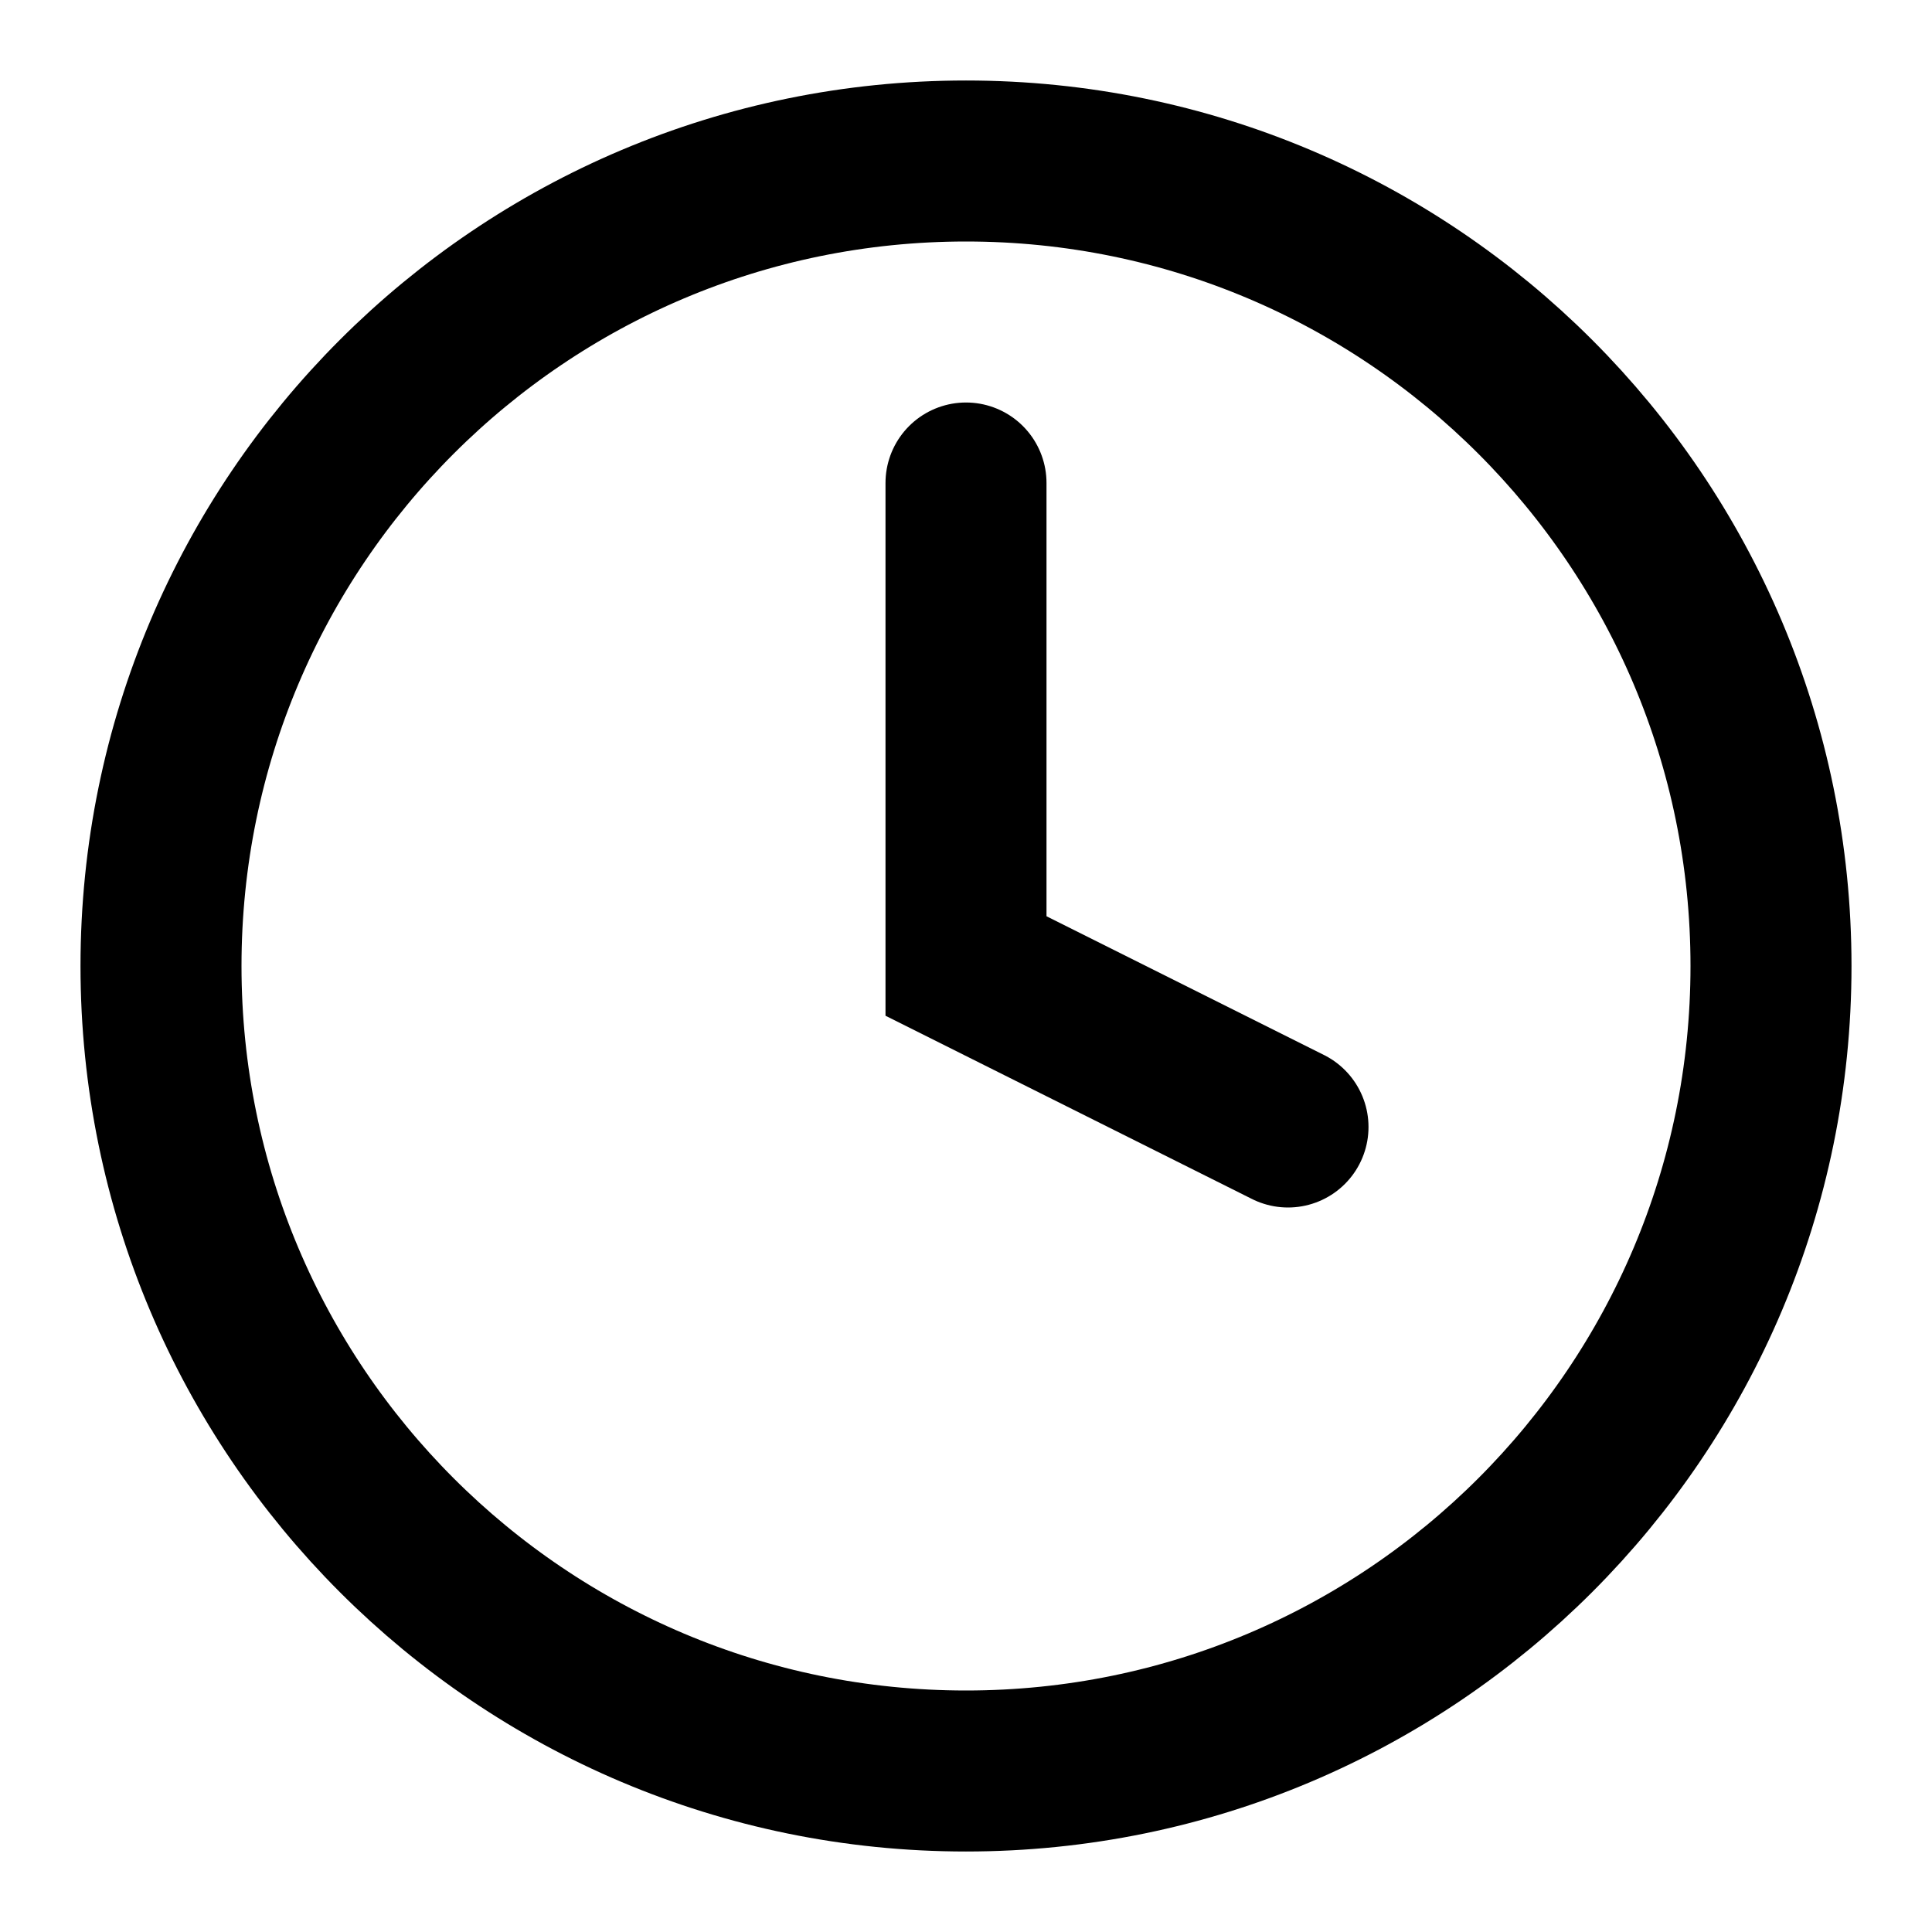
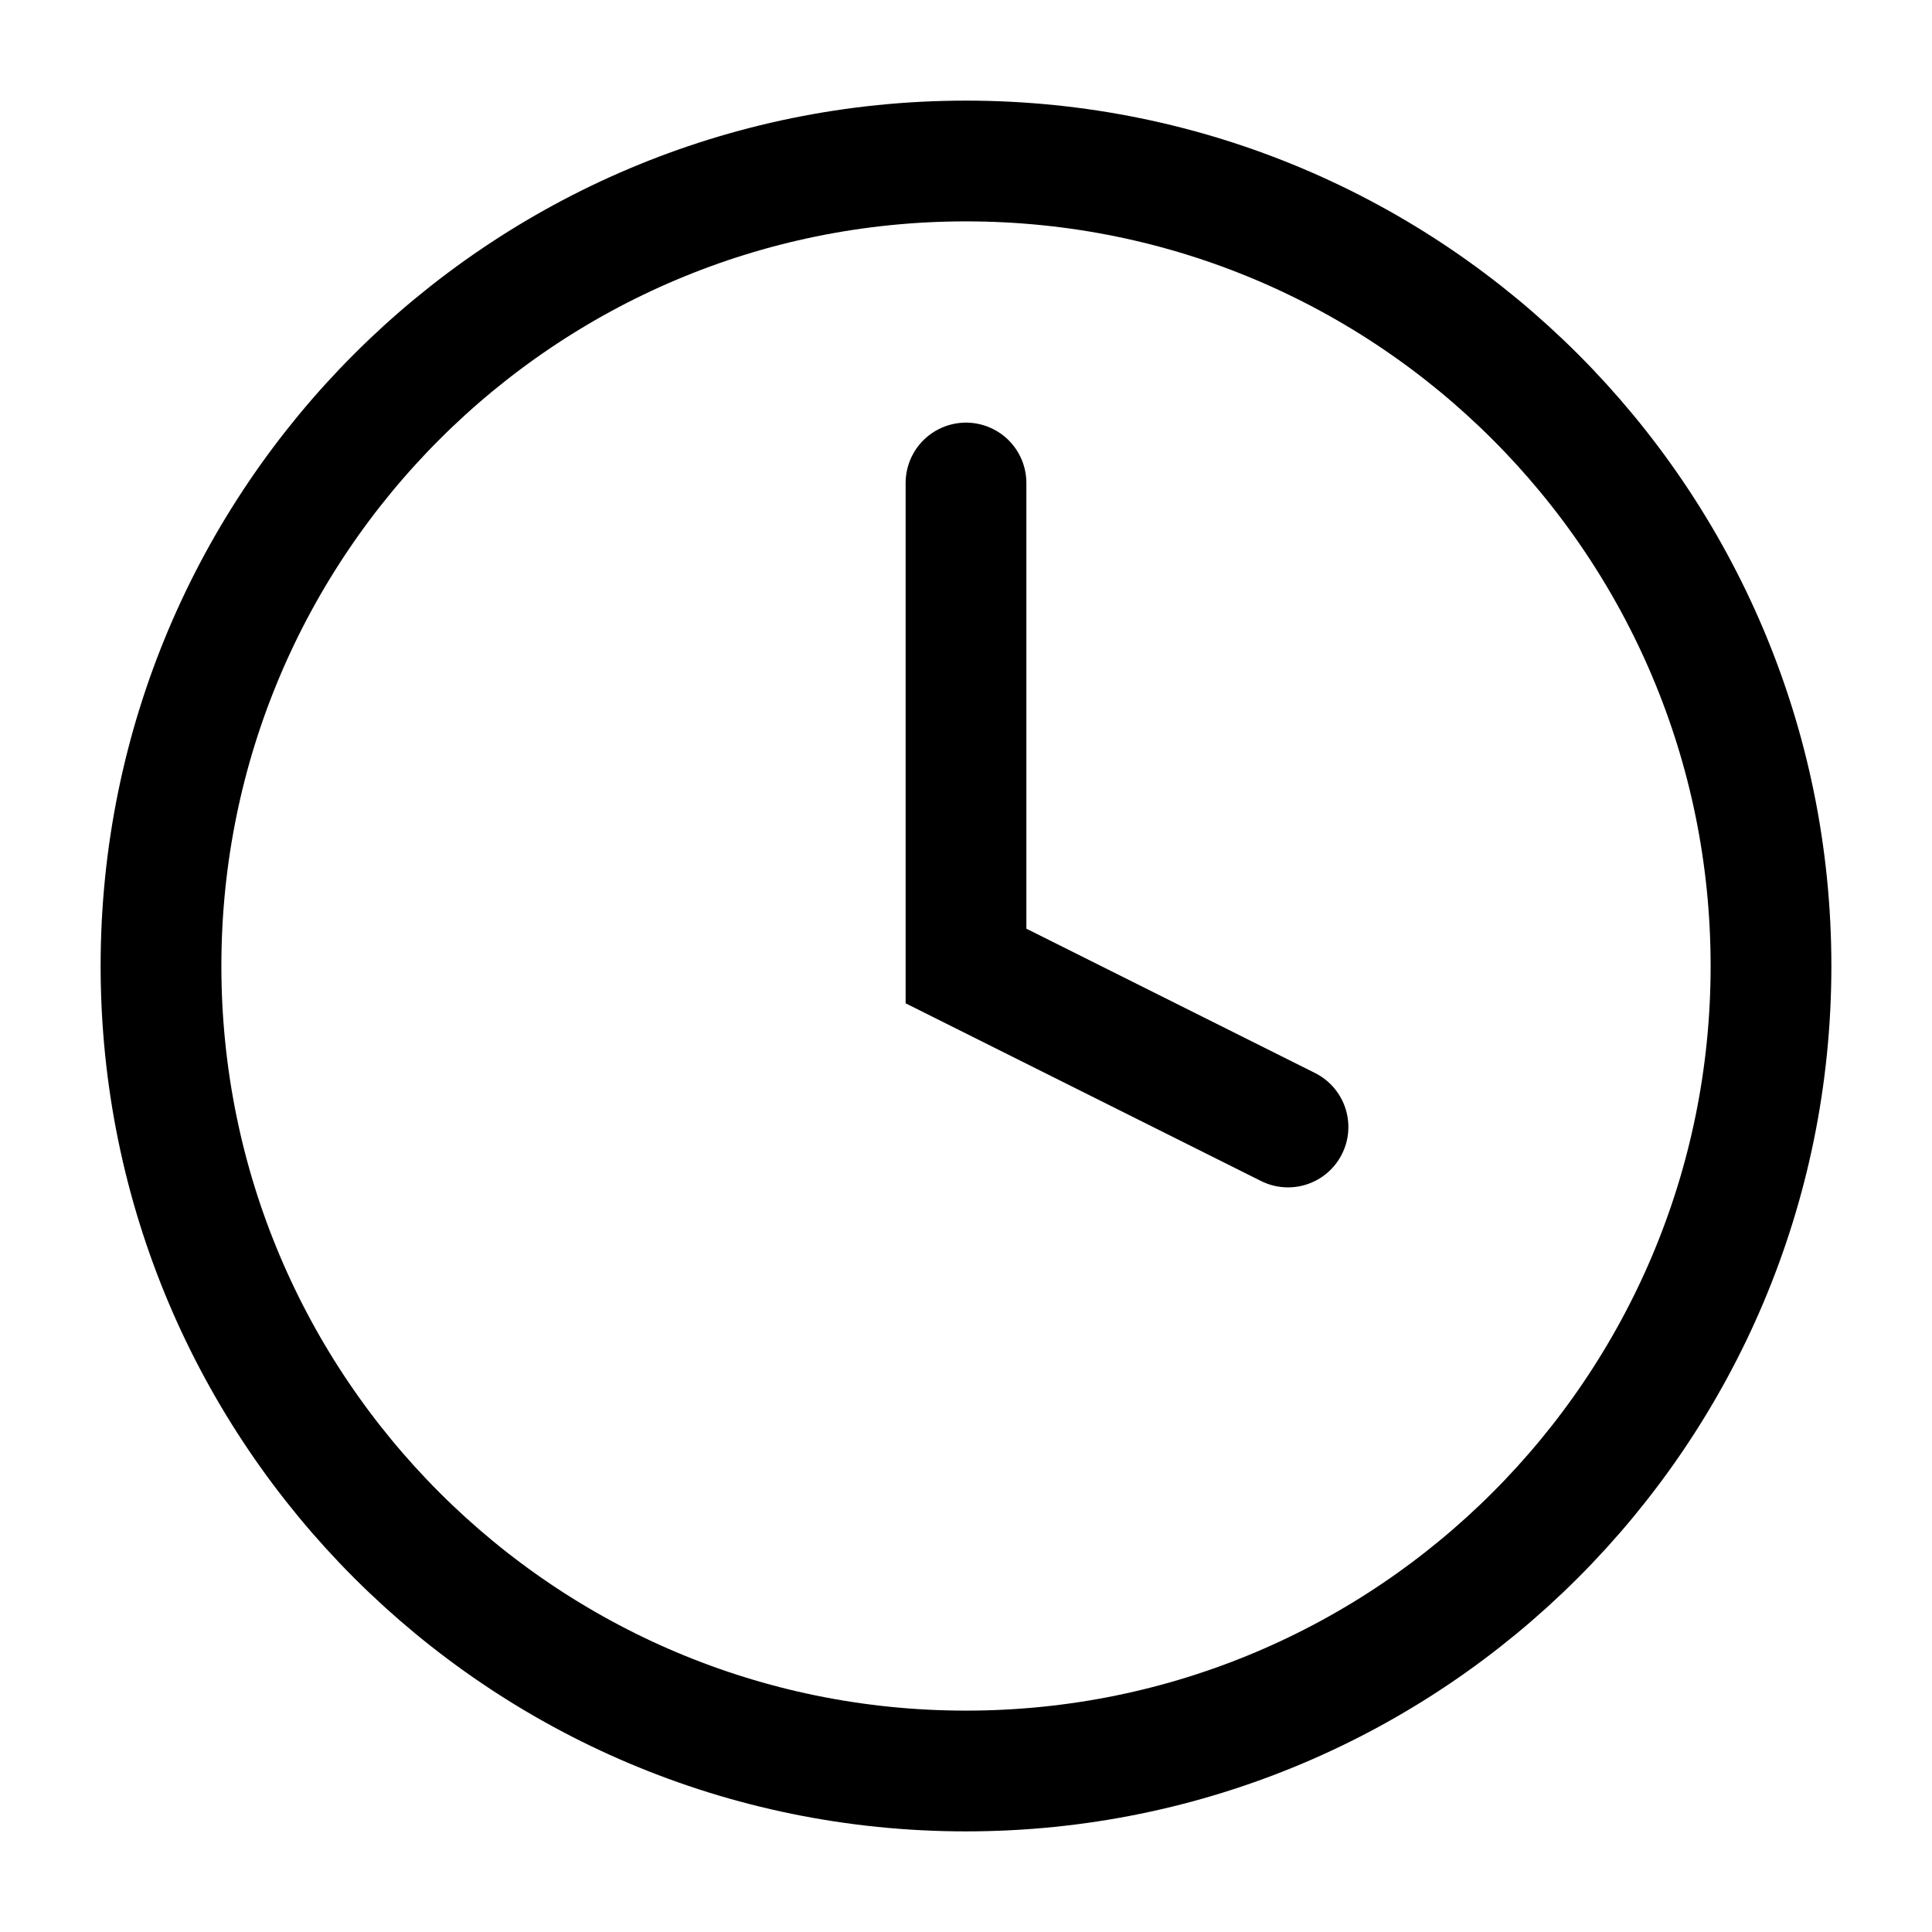
- <svg xmlns="http://www.w3.org/2000/svg" viewBox="0 0 24 24" fill="none" stroke="currentColor" stroke-width="2" stroke-linecap="round">
+ <svg xmlns="http://www.w3.org/2000/svg" viewBox="0 0 24 24" fill="none" stroke="currentColor" stroke-width="1.5" stroke-linecap="round">
  <circle cx="12" cy="12" r="10" />
  <polyline points="12 6 12 12 16 14" />
</svg>
